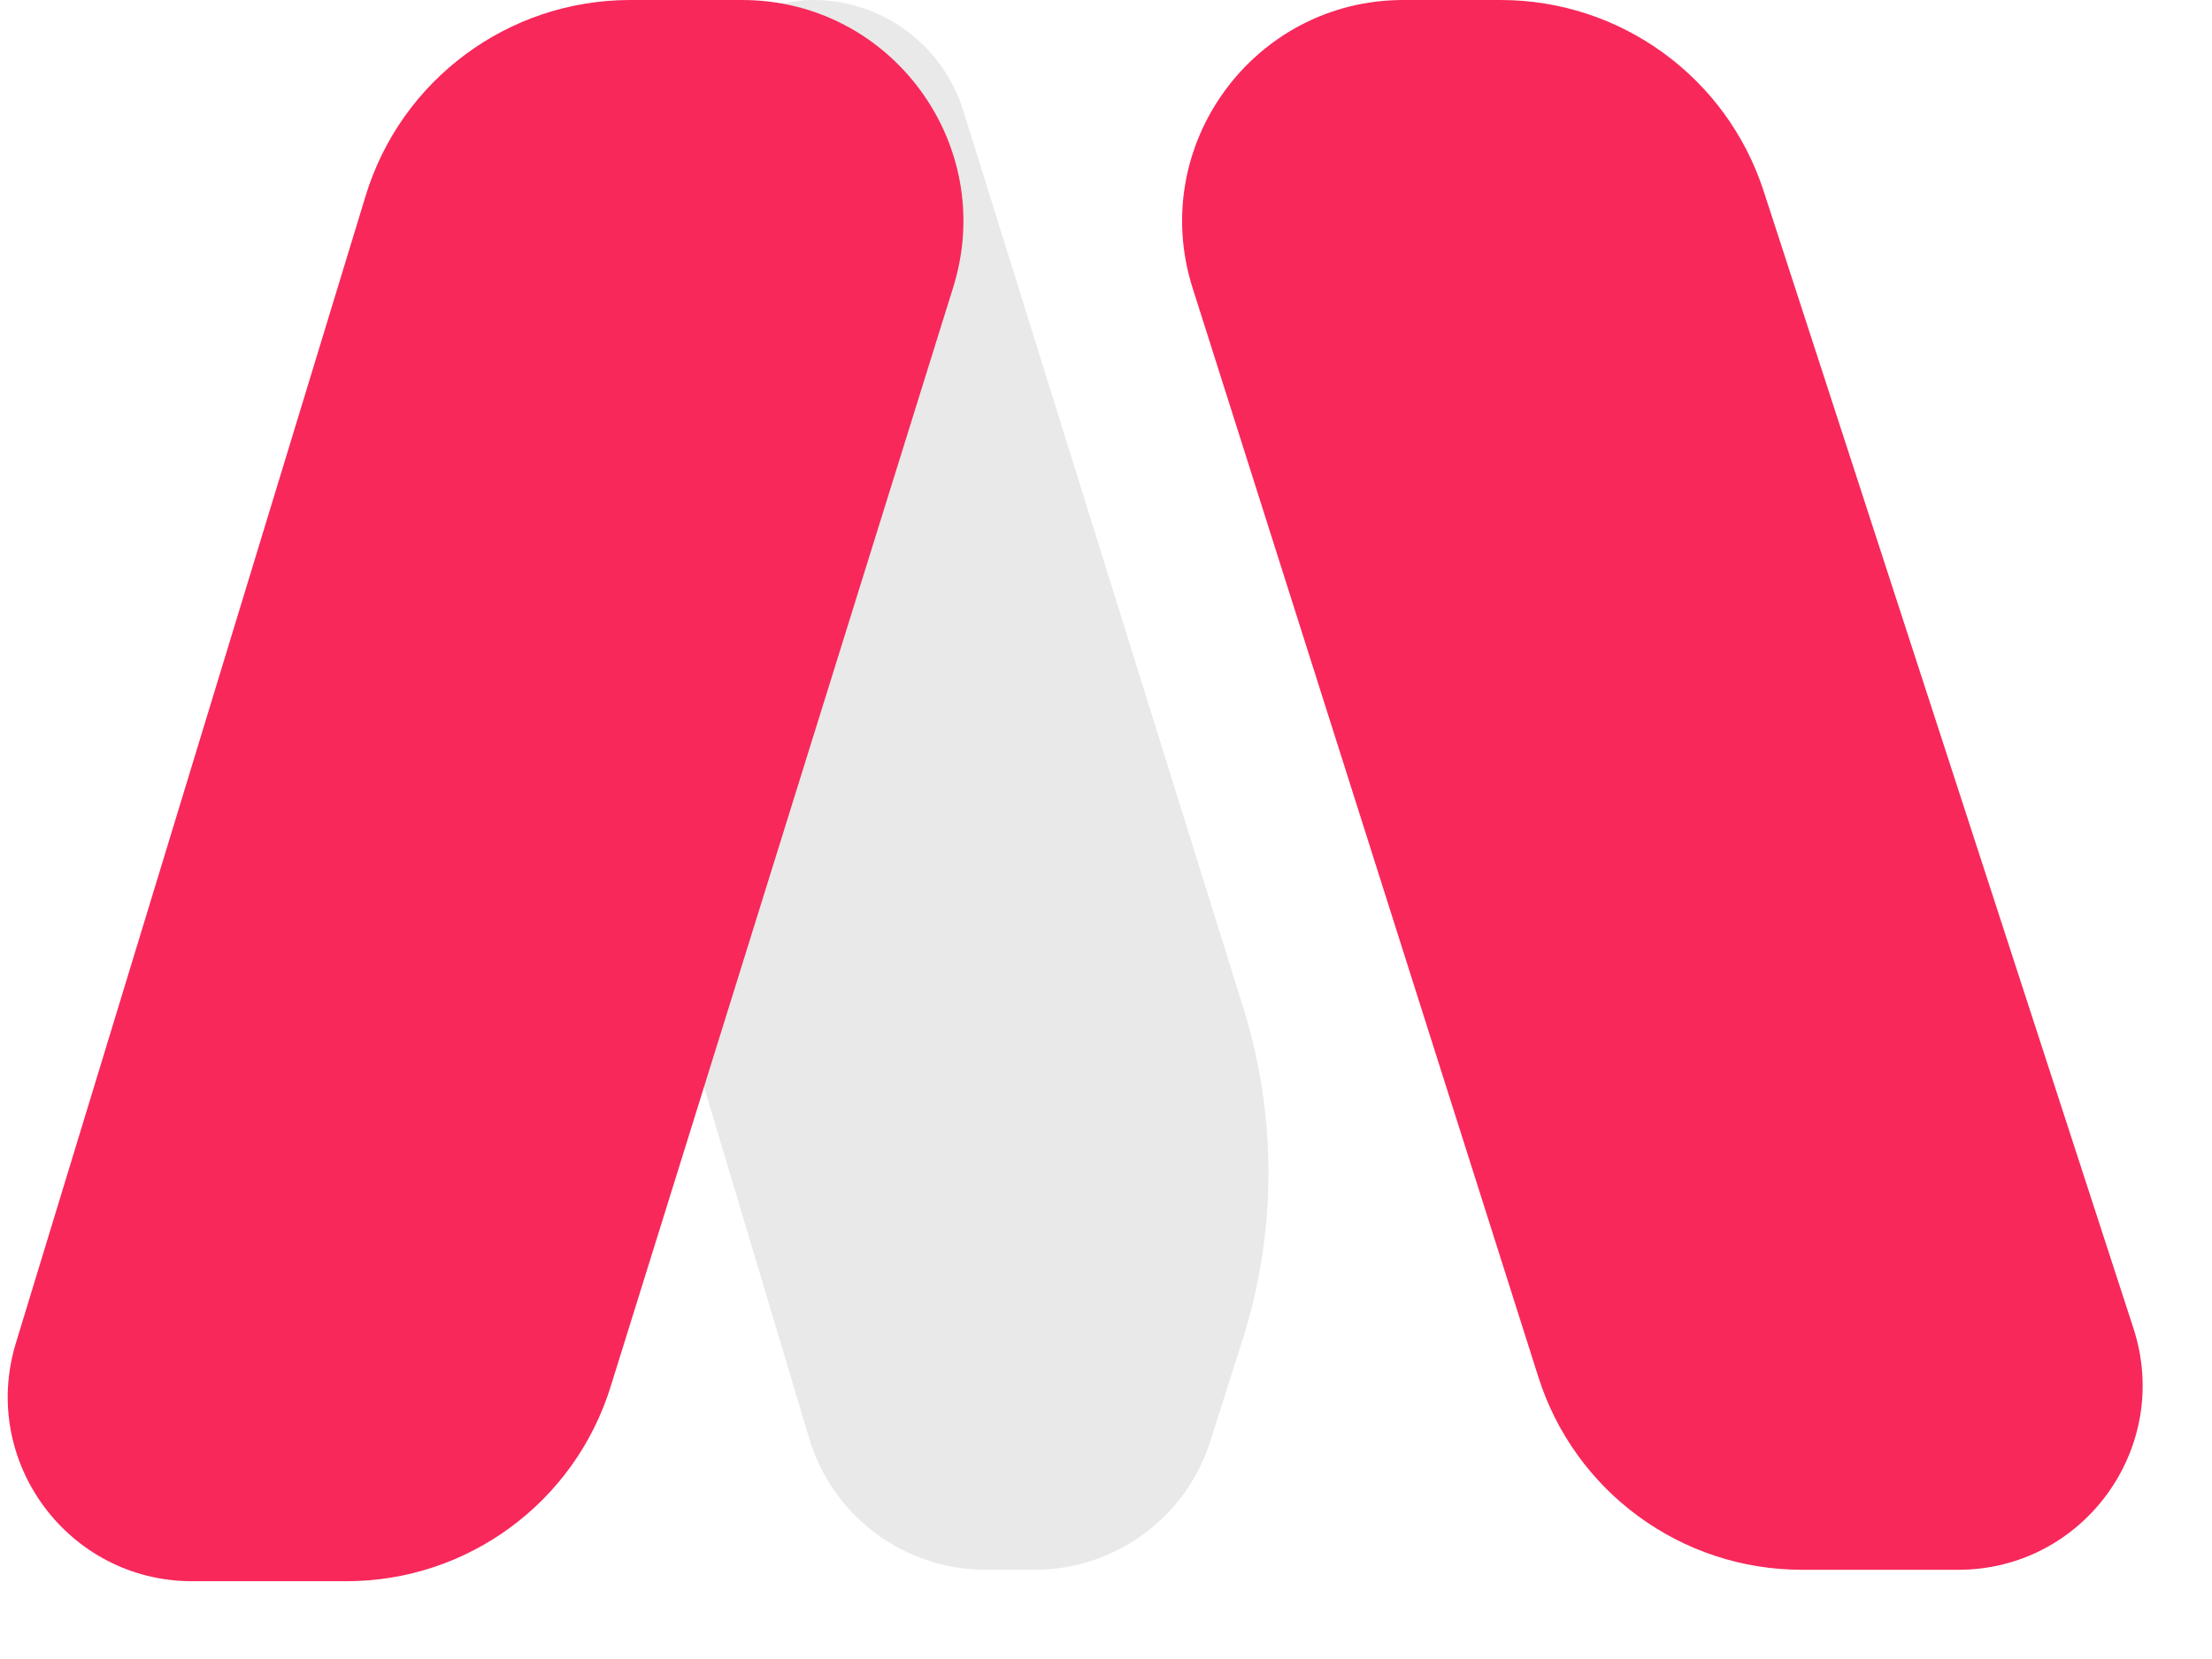
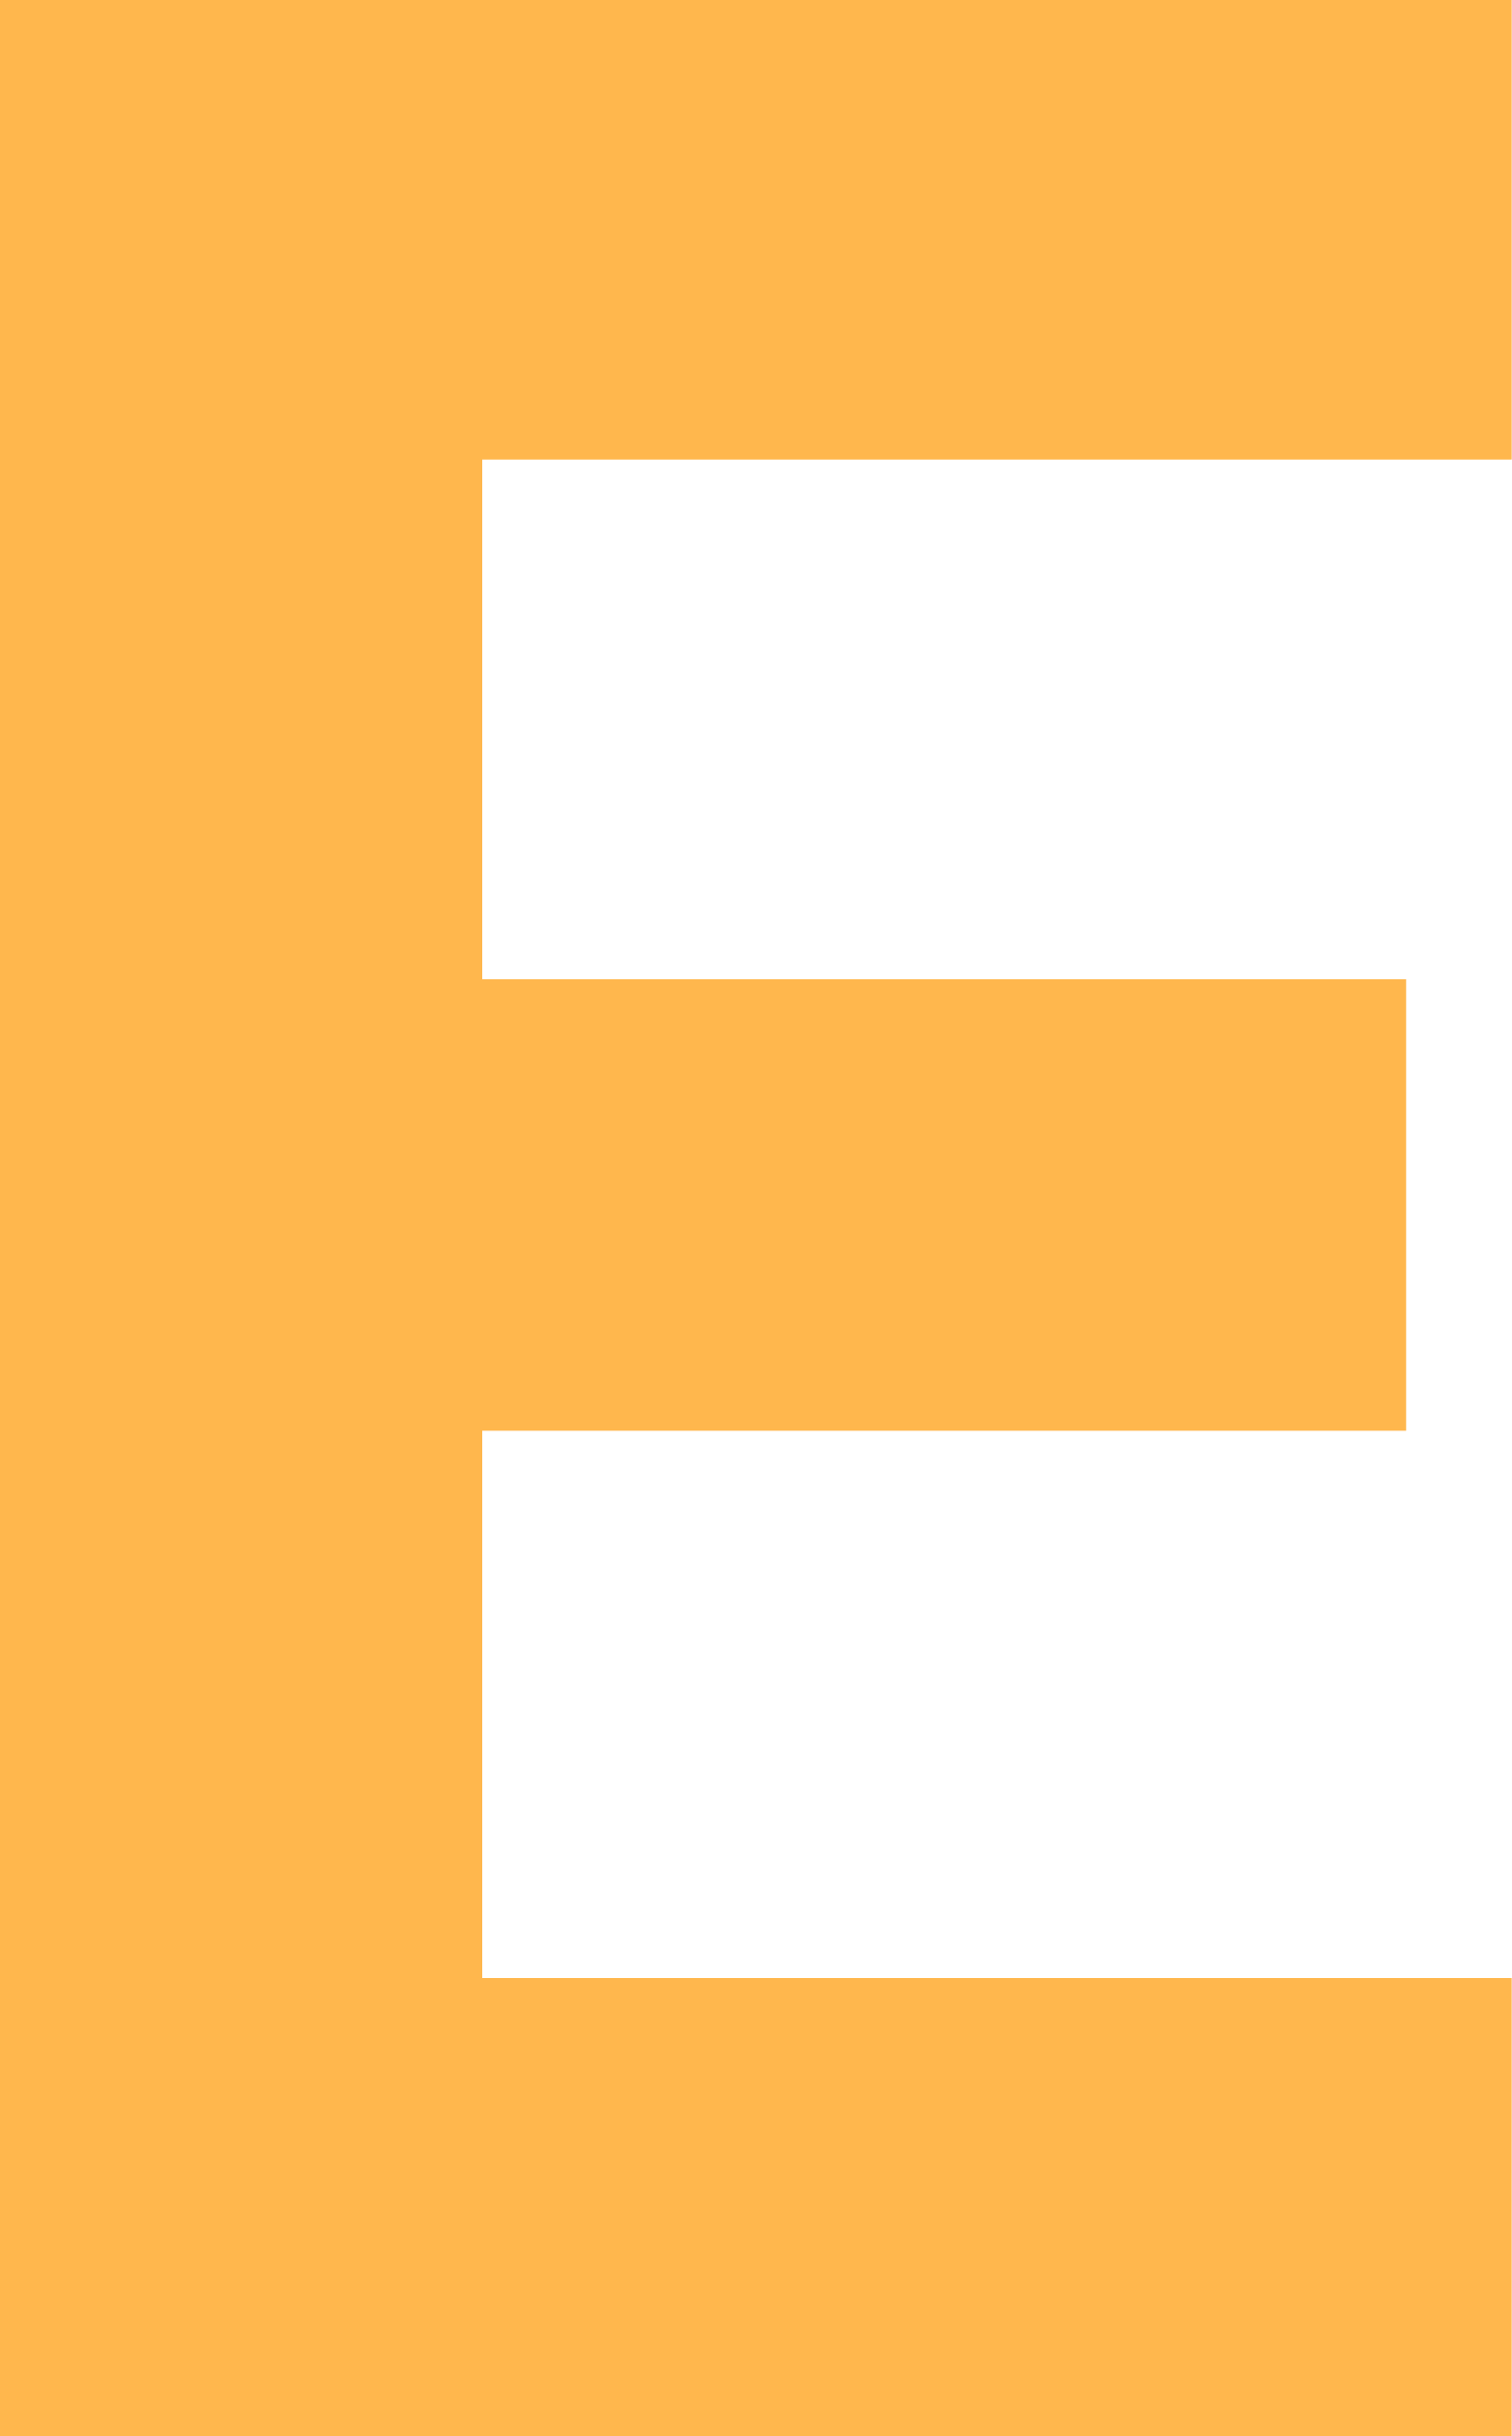
- <svg xmlns="http://www.w3.org/2000/svg" width="24" height="18" viewBox="0 0 24 18" fill="none">
-   <path d="M19.135 2.072L23.148 14.413C23.569 15.706 22.605 17.032 21.247 17.032H19.55C18.243 17.032 17.086 16.186 16.691 14.94L12.94 3.126C12.448 1.579 13.604 0 15.227 0H16.282C17.582 0 18.734 0.837 19.135 2.072Z" fill="#F8285A" />
-   <path d="M13.49 10.936L10.45 1.196C10.227 0.485 9.569 0 8.823 0C8.097 0 7.499 0.569 7.462 1.294L7.101 8.381C7.054 9.293 7.164 10.206 7.426 11.081L8.779 15.605C9.032 16.452 9.811 17.032 10.695 17.032H11.225C12.096 17.032 12.867 16.469 13.131 15.639L13.479 14.546C13.854 13.373 13.857 12.112 13.49 10.936Z" fill="#E9E9E9" />
-   <path d="M6.837 0H8.052C9.67 0 10.824 1.569 10.343 3.114L6.624 15.049C6.233 16.302 5.073 17.156 3.76 17.156H2.085C0.742 17.156 -0.22 15.858 0.172 14.573L3.967 2.125C4.352 0.863 5.517 0 6.837 0Z" fill="#F8285A" />
+ <svg xmlns="http://www.w3.org/2000/svg" id="Layer_2" data-name="Layer 2" viewBox="0 0 9.31 15">
+   <defs>
+     <style>
+       .cls-1 {
+         fill: #ffb74d;
+       }
+     </style>
+   </defs>
+   <g id="Layer_1-2" data-name="Layer 1">
+     <polygon class="cls-1" points="2.97 2.83 2.97 6.03 8.66 6.03 8.66 8.81 2.97 8.81 2.97 12.18 9.31 12.18 9.31 15 0 15 0 0 9.31 0 9.31 2.83 2.97 2.83" />
+   </g>
</svg>
